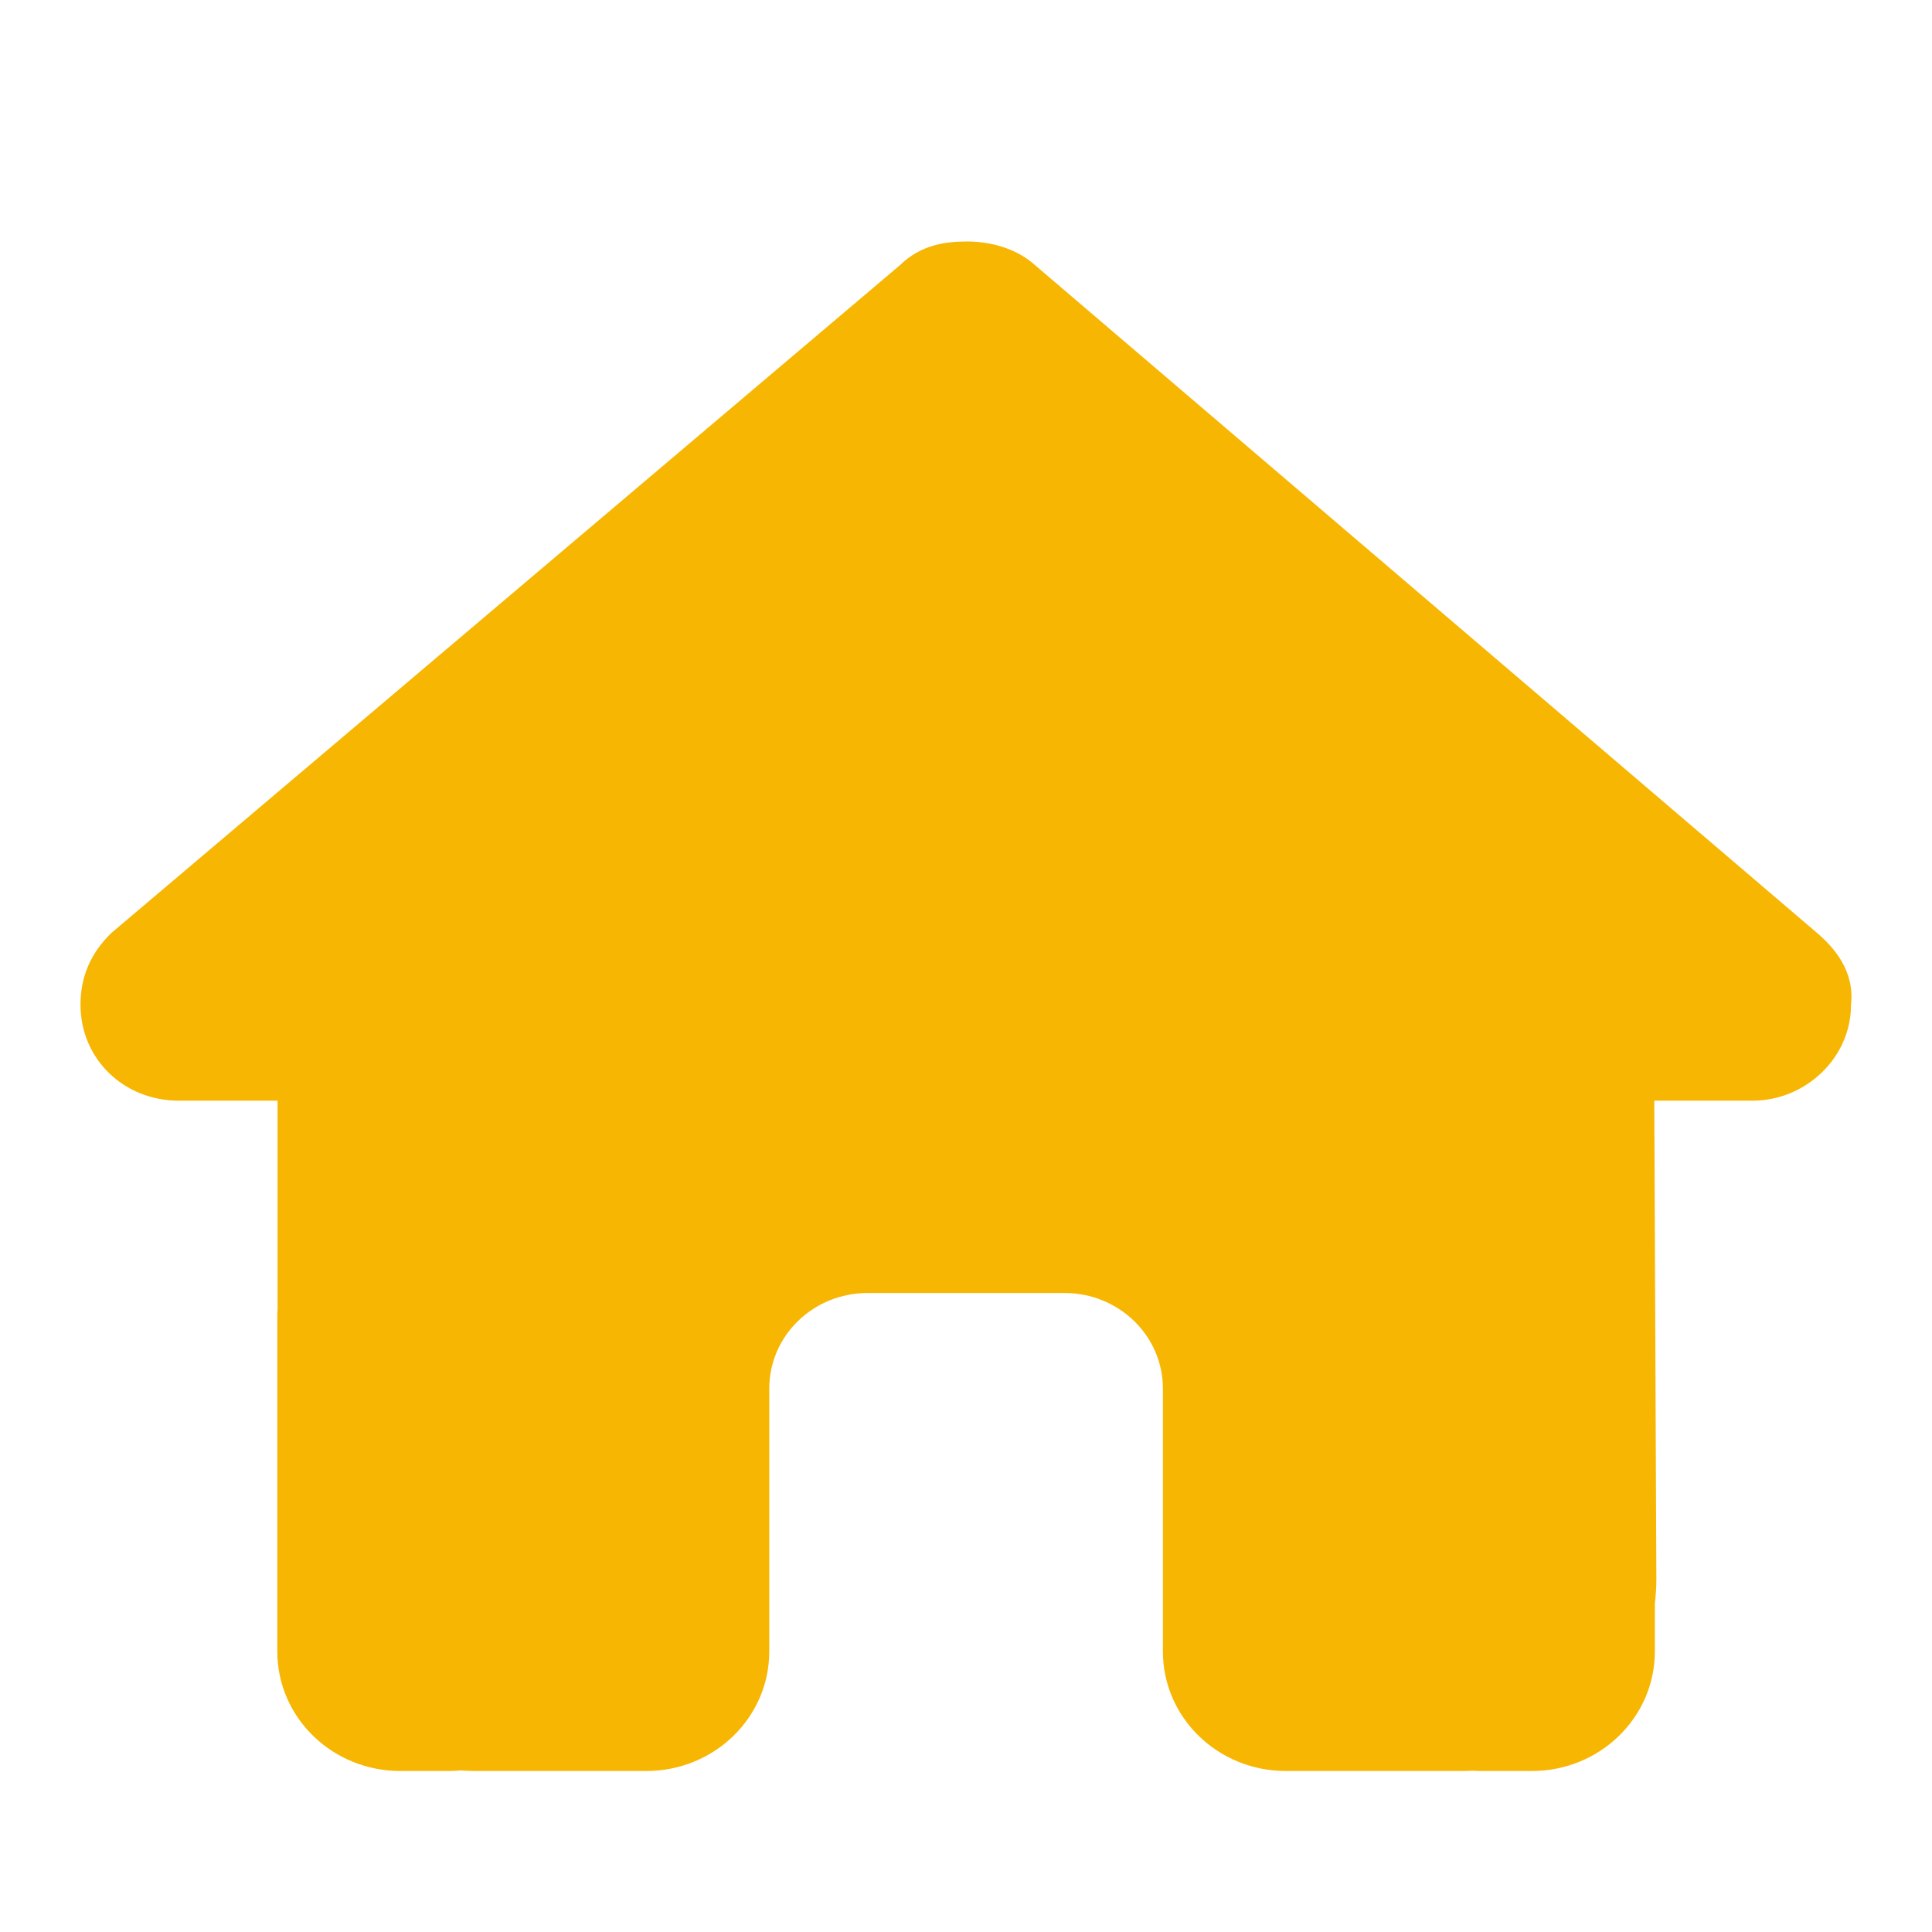
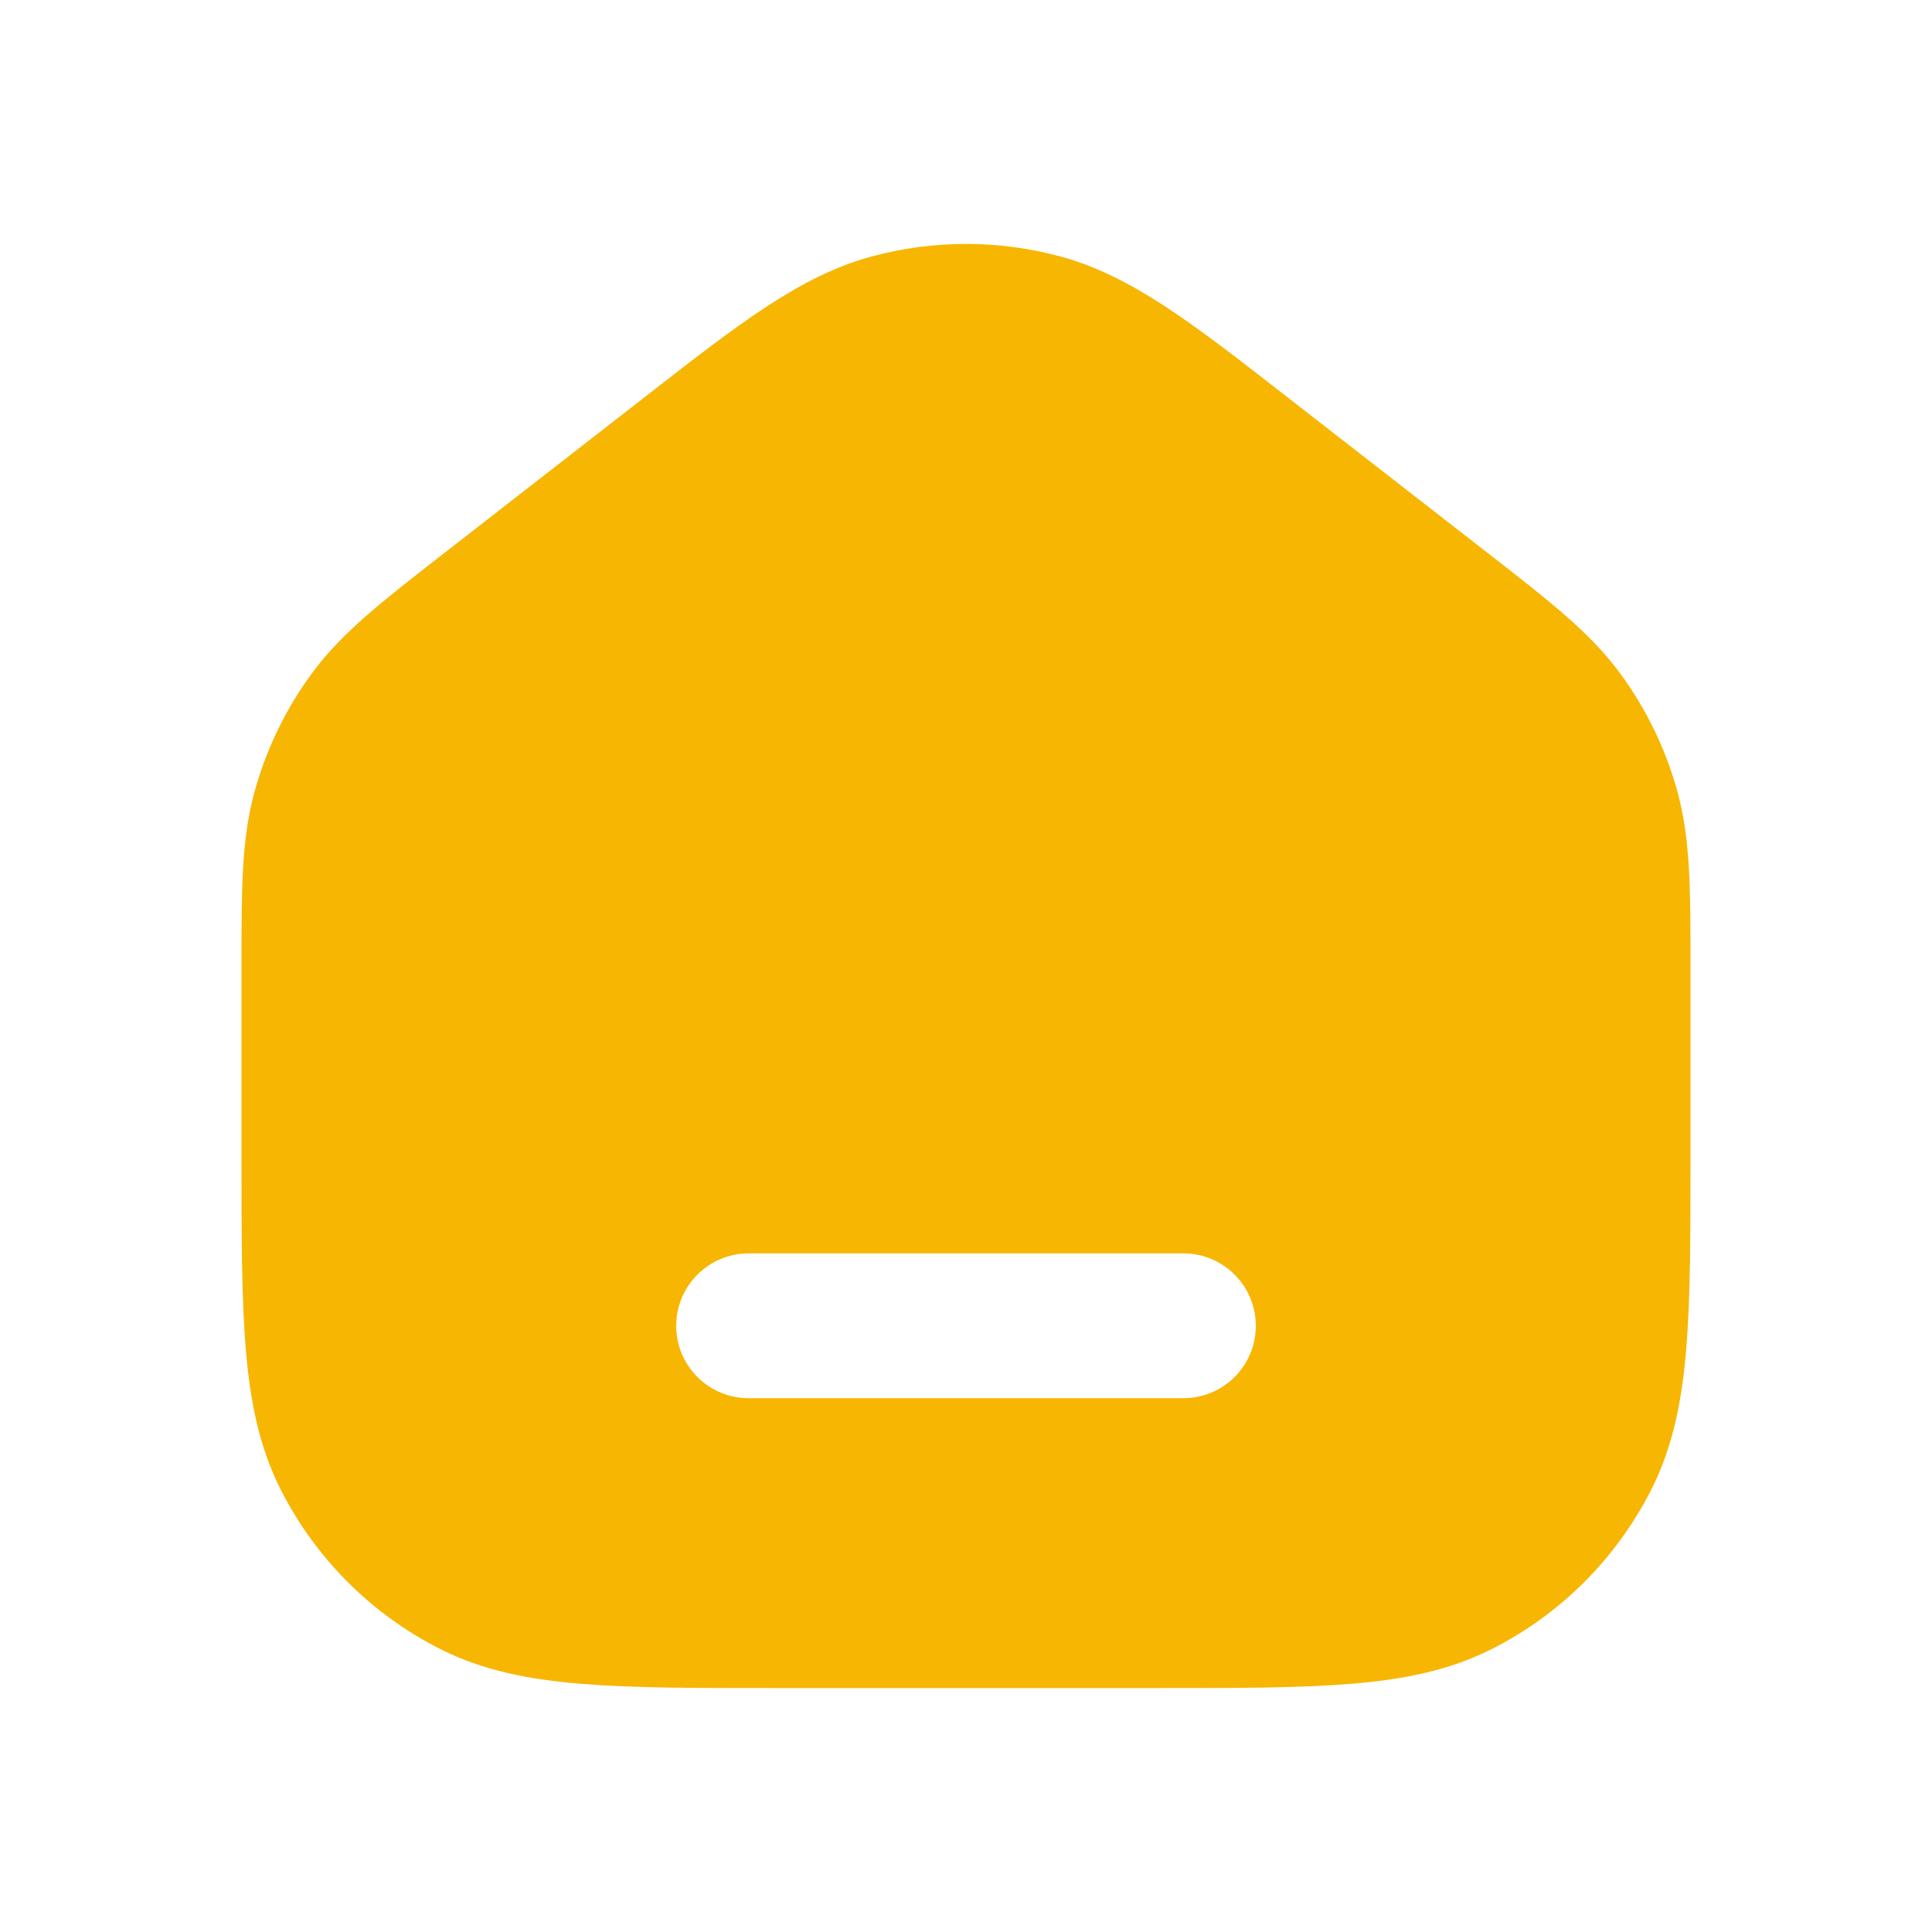
<svg xmlns="http://www.w3.org/2000/svg" width="24" height="24" viewBox="0 0 24 24" fill="none">
-   <path d="M22.994 12.481C22.994 13.149 22.421 13.673 21.772 13.673H20.55L20.576 19.618C20.576 19.718 20.569 19.818 20.557 19.918V20.516C20.557 21.336 19.873 22 19.029 22H18.418C18.376 22 18.334 22 18.292 21.996C18.239 22 18.185 22 18.132 22H16.89H15.973C15.129 22 14.446 21.336 14.446 20.516V19.625V17.25C14.446 16.593 13.899 16.062 13.223 16.062H10.779C10.102 16.062 9.556 16.593 9.556 17.25V19.625V20.516C9.556 21.336 8.873 22 8.028 22H7.112H5.893C5.836 22 5.779 21.996 5.721 21.993C5.675 21.996 5.63 22 5.584 22H4.973C4.128 22 3.445 21.336 3.445 20.516V16.359C3.445 16.326 3.445 16.289 3.448 16.256V13.673H2.222C1.535 13.673 1 13.153 1 12.481C1 12.148 1.115 11.851 1.382 11.591L11.176 3.297C11.443 3.037 11.749 3 12.016 3C12.284 3 12.589 3.074 12.818 3.26L22.574 11.591C22.88 11.851 23.032 12.148 22.994 12.481Z" fill="#F7B602" />
+   <path fill-rule="evenodd" clip-rule="evenodd" d="M13.176 3.187C12.406 2.978 11.594 2.978 10.824 3.187C9.948 3.424 9.179 4.022 8.064 4.89L5.475 6.904C4.752 7.467 4.251 7.856 3.882 8.354C3.557 8.794 3.314 9.29 3.167 9.817C2.999 10.414 3 11.049 3 11.965L3 14.348C3 15.323 3 16.11 3.052 16.747C3.106 17.403 3.219 17.979 3.491 18.512C3.922 19.359 4.61 20.048 5.457 20.479C5.99 20.751 6.566 20.864 7.222 20.917C7.859 20.97 8.646 20.97 9.621 20.97H14.379C15.354 20.97 16.141 20.97 16.778 20.917C17.434 20.864 18.01 20.751 18.543 20.479C19.39 20.048 20.078 19.359 20.509 18.512C20.781 17.979 20.894 17.403 20.948 16.747C21 16.11 21 15.323 21 14.348L21 11.965C21 11.049 21 10.414 20.833 9.817C20.686 9.29 20.443 8.794 20.118 8.354C19.749 7.856 19.248 7.467 18.525 6.904L15.936 4.89C14.821 4.022 14.052 3.424 13.176 3.187ZM9.3 15.57C8.803 15.57 8.4 15.973 8.4 16.47C8.4 16.967 8.803 17.369 9.3 17.369H14.7C15.197 17.369 15.6 16.967 15.6 16.47C15.6 15.973 15.197 15.57 14.7 15.57H9.3Z" fill="#F7B602" />
</svg>
